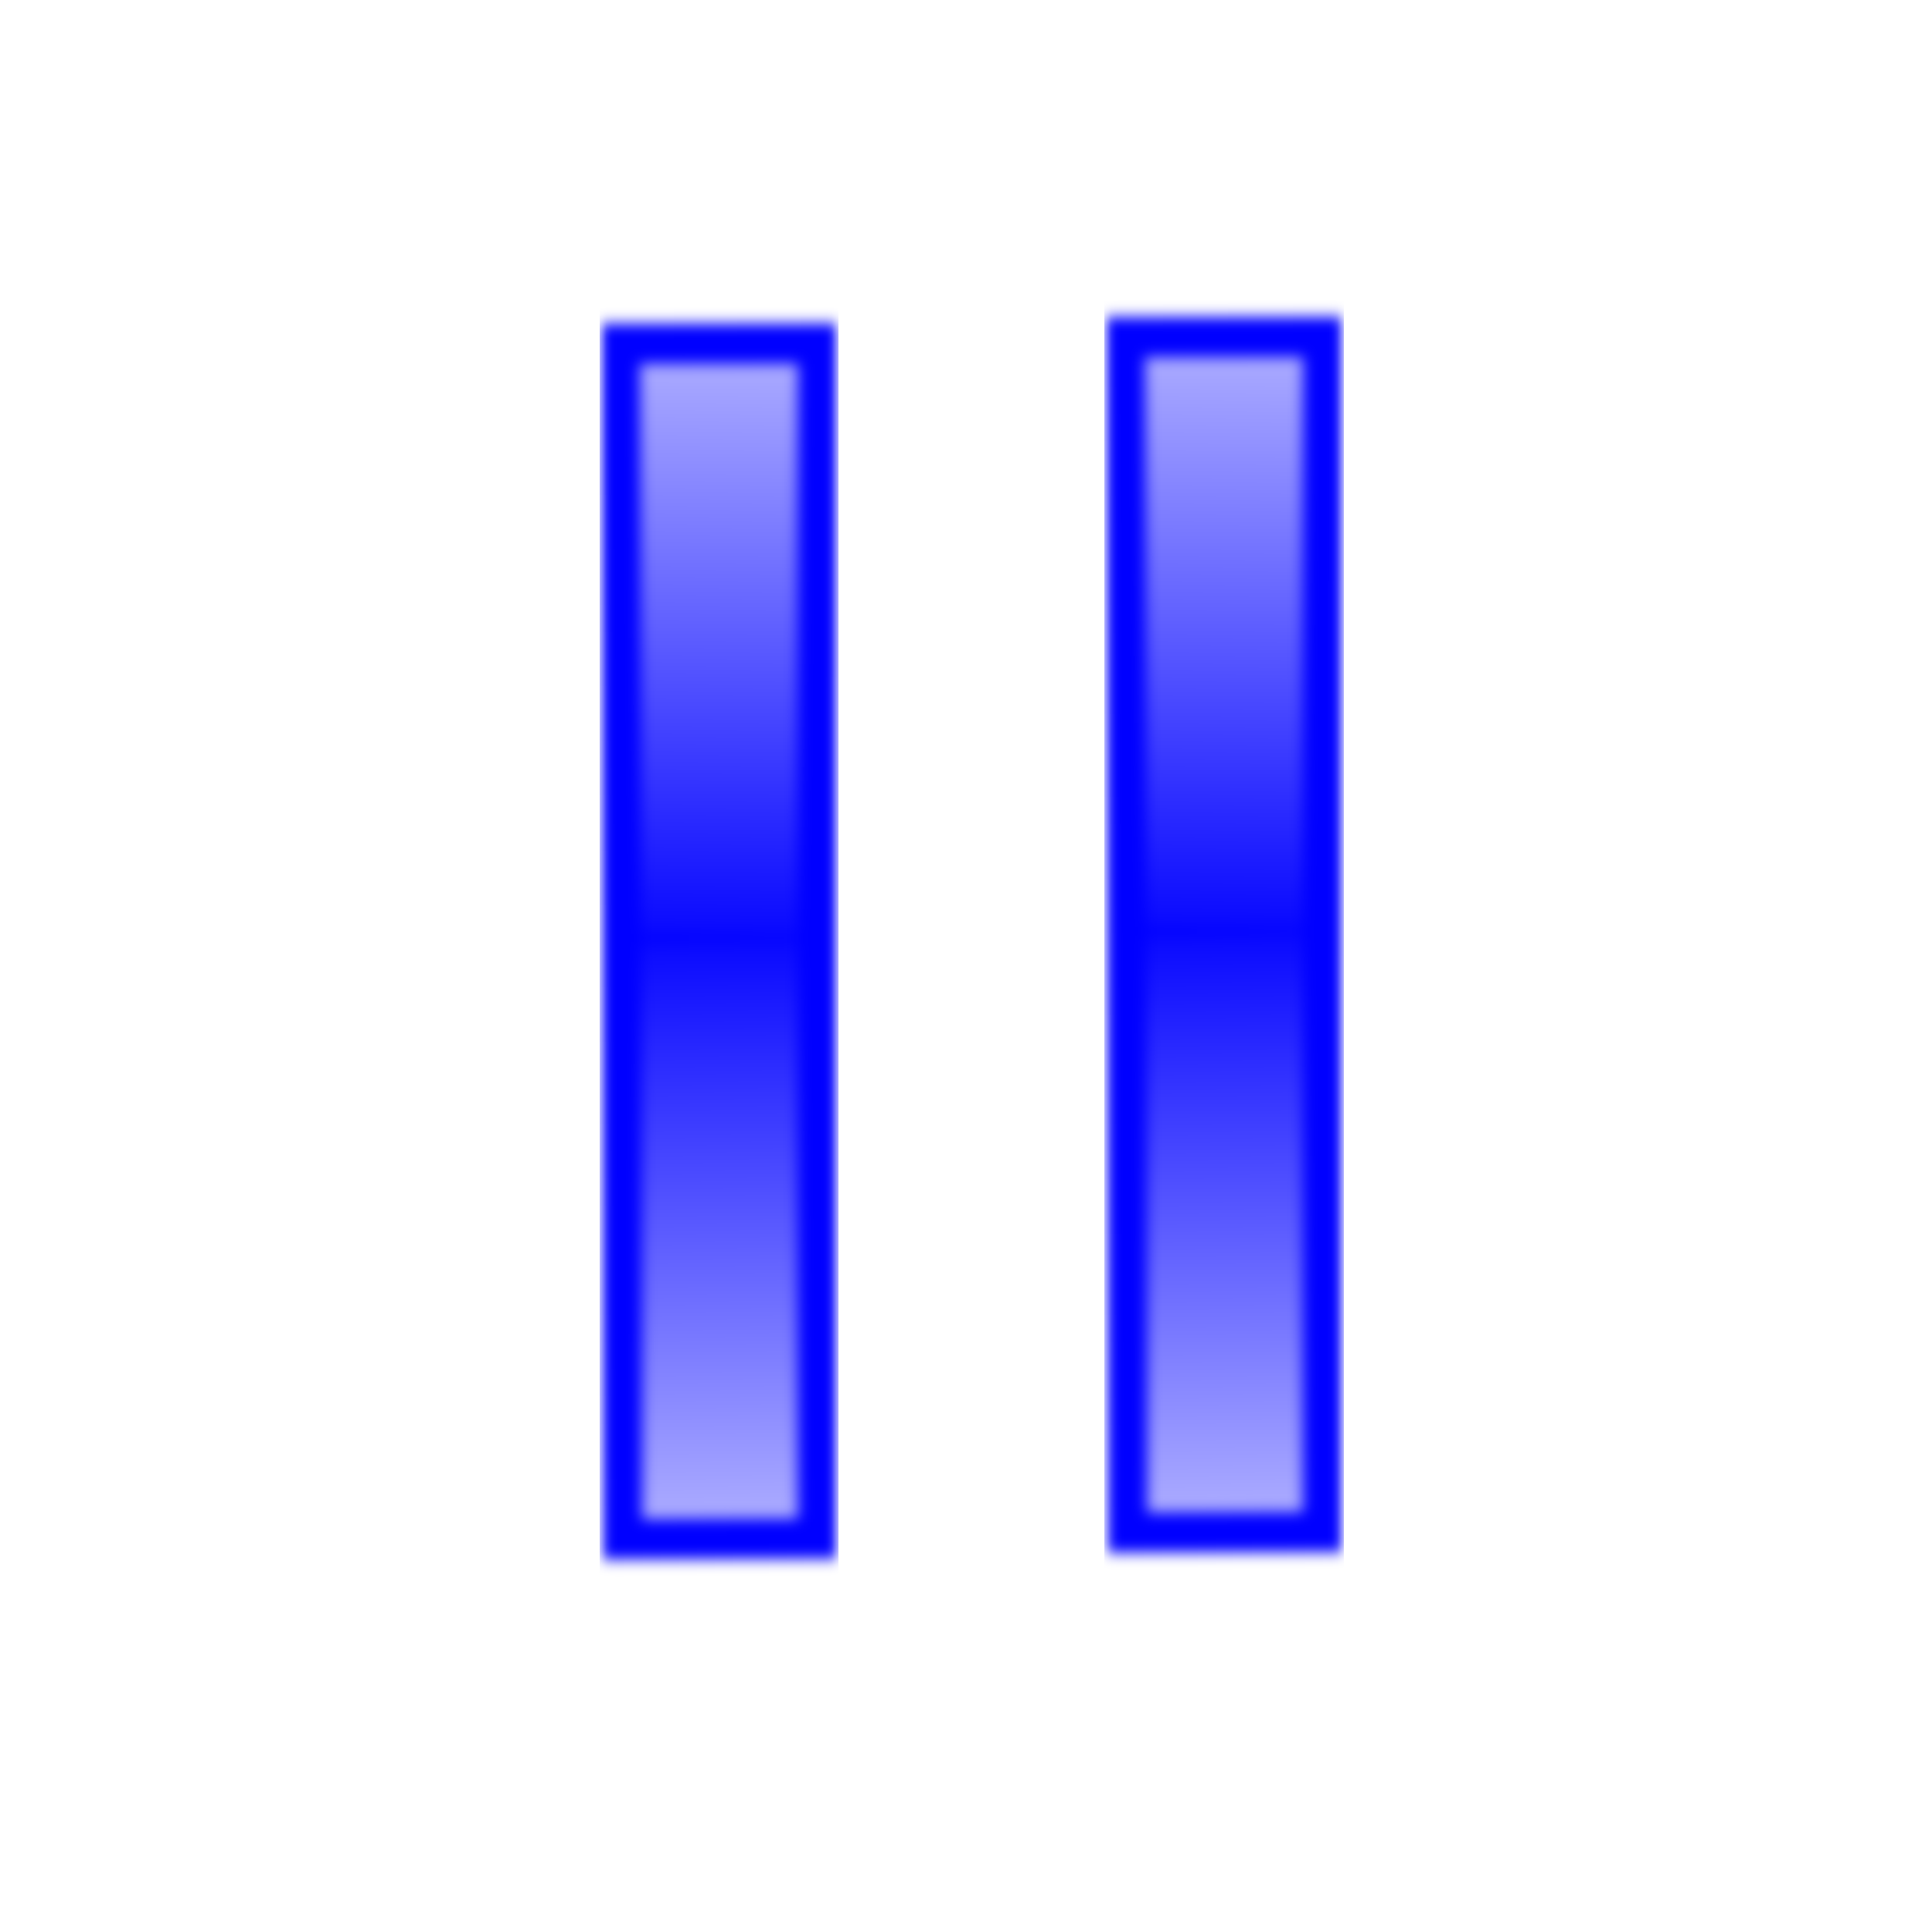
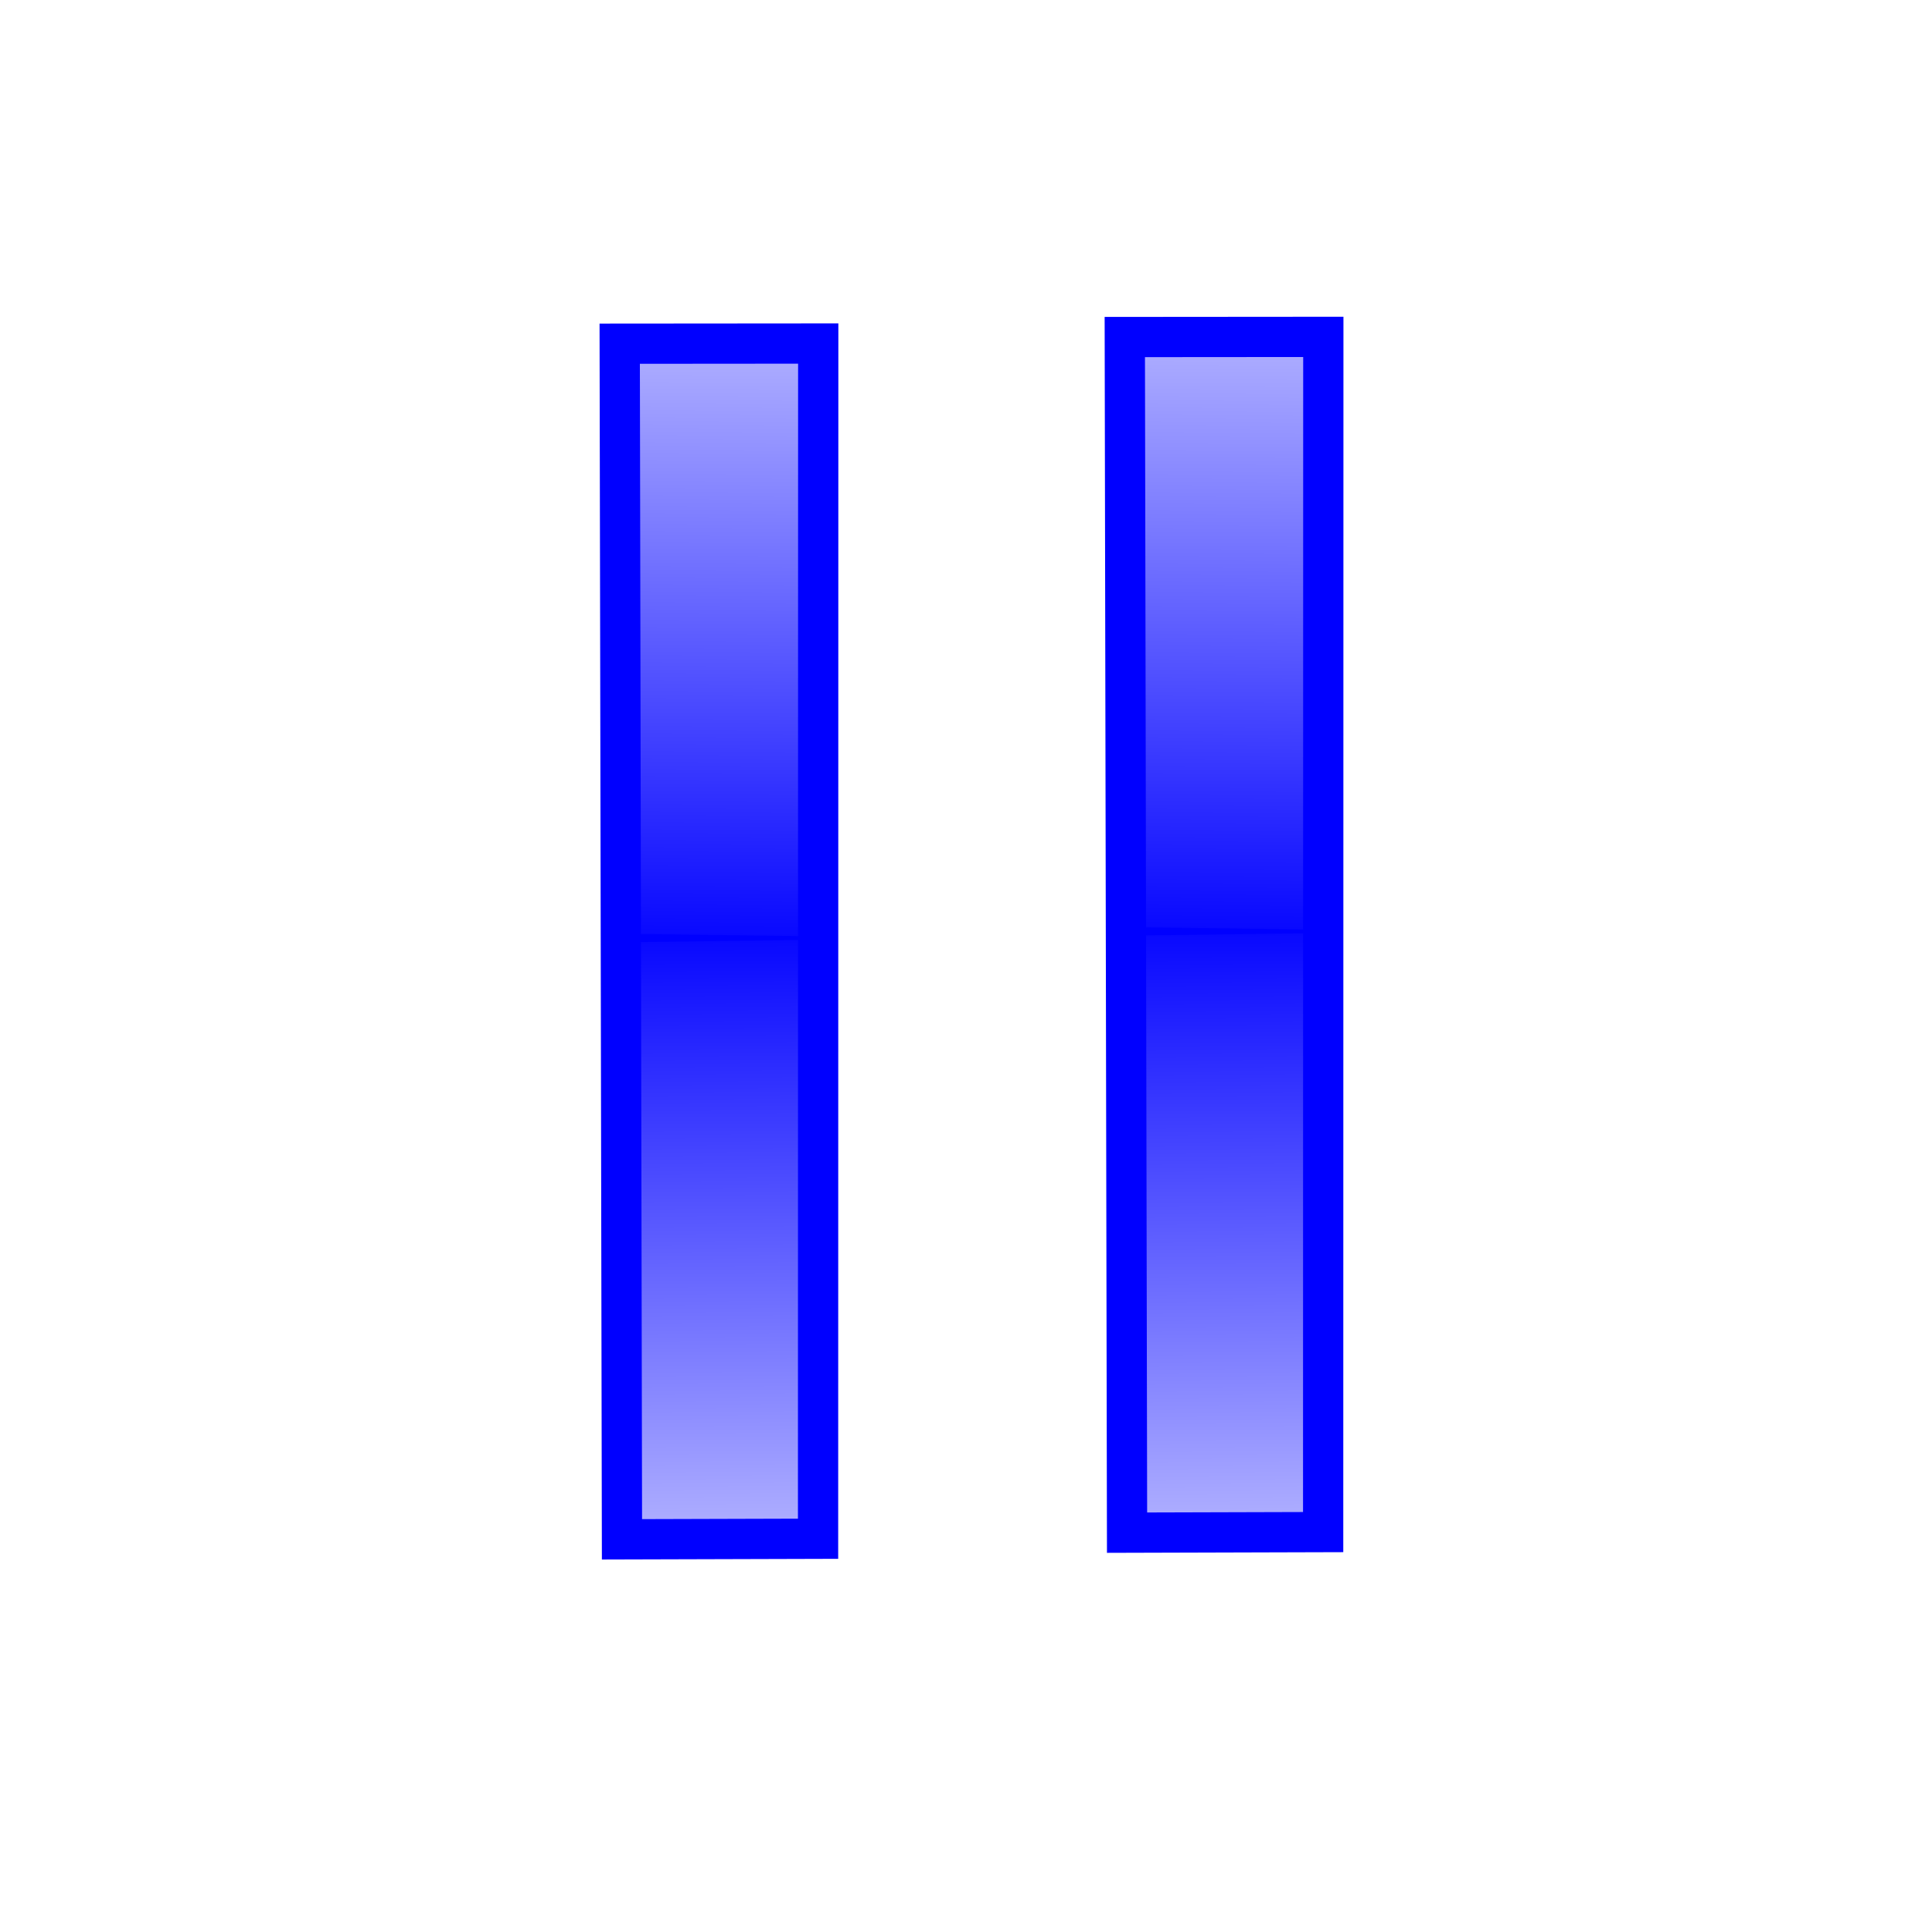
<svg xmlns="http://www.w3.org/2000/svg" xmlns:xlink="http://www.w3.org/1999/xlink" width="48px" height="48px" id="svg3885" version="1.1">
  <defs id="defs3887">
    <linearGradient id="linearGradient3810">
      <stop style="stop-color:#0000ff;stop-opacity:1;" offset="0" id="stop3812" />
      <stop style="stop-color:#0000ff;stop-opacity:0;" offset="1" id="stop3814" />
    </linearGradient>
    <linearGradient xlink:href="#linearGradient3810" id="linearGradient3816" x1="20.598" y1="21.365" x2="20.261" y2="-5.079" gradientUnits="userSpaceOnUse" />
    <linearGradient xlink:href="#linearGradient3810-1" id="linearGradient3816-7" x1="20.598" y1="21.365" x2="20.261" y2="-5.079" gradientUnits="userSpaceOnUse" />
    <linearGradient id="linearGradient3810-1">
      <stop style="stop-color:#0000ff;stop-opacity:1;" offset="0" id="stop3812-5" />
      <stop style="stop-color:#0000ff;stop-opacity:0;" offset="1" id="stop3814-7" />
    </linearGradient>
    <linearGradient gradientTransform="matrix(1,0,0,-1,-0.0954654,41.67998)" y2="-5.079" x2="20.261" y1="21.365" x1="20.598" gradientUnits="userSpaceOnUse" id="linearGradient3833" xlink:href="#linearGradient3810-1" />
    <linearGradient xlink:href="#linearGradient3810" id="linearGradient3943" gradientUnits="userSpaceOnUse" x1="20.598" y1="21.365" x2="20.261" y2="-5.079" />
    <linearGradient xlink:href="#linearGradient3810-1" id="linearGradient3945" gradientUnits="userSpaceOnUse" gradientTransform="matrix(1,0,0,-1,-0.0954654,41.67998)" x1="20.598" y1="21.365" x2="20.261" y2="-5.079" />
    <linearGradient xlink:href="#linearGradient3810" id="linearGradient3951" gradientUnits="userSpaceOnUse" x1="20.598" y1="21.365" x2="20.261" y2="-5.079" />
    <linearGradient xlink:href="#linearGradient3810-1" id="linearGradient3953" gradientUnits="userSpaceOnUse" gradientTransform="matrix(1,0,0,-1,-0.0954654,41.67998)" x1="20.598" y1="21.365" x2="20.261" y2="-5.079" />
    <linearGradient xlink:href="#linearGradient3810" id="linearGradient3974" gradientUnits="userSpaceOnUse" x1="20.598" y1="21.365" x2="20.261" y2="-5.079" />
    <linearGradient xlink:href="#linearGradient3810-1" id="linearGradient3976" gradientUnits="userSpaceOnUse" gradientTransform="matrix(1,0,0,-1,-0.0954654,41.67998)" x1="20.598" y1="21.365" x2="20.261" y2="-5.079" />
    <linearGradient xlink:href="#linearGradient3810-1" id="linearGradient3885" gradientUnits="userSpaceOnUse" gradientTransform="matrix(1,0,0,-1,4.45557,43.73321)" x1="20.598" y1="21.365" x2="20.261" y2="-5.079" />
    <linearGradient xlink:href="#linearGradient3810" id="linearGradient3888" gradientUnits="userSpaceOnUse" x1="20.598" y1="21.365" x2="20.755" y2="-1.129" gradientTransform="translate(4.551035,2.272676)" />
    <linearGradient xlink:href="#linearGradient3810-5" id="linearGradient3888-9" gradientUnits="userSpaceOnUse" x1="20.598" y1="21.365" x2="20.755" y2="-1.129" gradientTransform="translate(4.551035,2.272676)" />
    <linearGradient id="linearGradient3810-5">
      <stop style="stop-color:#0000ff;stop-opacity:1;" offset="0" id="stop3812-0" />
      <stop style="stop-color:#0000ff;stop-opacity:0;" offset="1" id="stop3814-6" />
    </linearGradient>
    <linearGradient y2="-1.129" x2="20.755" y1="21.365" x1="20.598" gradientTransform="matrix(1,0,0,-1,4.581732,43.46178)" gradientUnits="userSpaceOnUse" id="linearGradient3960" xlink:href="#linearGradient3810-5" />
-     <filter id="filter3992">
-       <feGaussianBlur stdDeviation="0.172" id="feGaussianBlur3994" />
-     </filter>
-     <filter color-interpolation-filters="sRGB" id="filter3992-5">
-       <feGaussianBlur stdDeviation="0.172" id="feGaussianBlur3994-1" />
-     </filter>
    <linearGradient xlink:href="#linearGradient3810-4" id="linearGradient3888-3" gradientUnits="userSpaceOnUse" x1="20.598" y1="21.365" x2="20.755" y2="-1.129" gradientTransform="translate(4.551035,2.272676)" />
    <linearGradient id="linearGradient3810-4">
      <stop style="stop-color:#0000ff;stop-opacity:1;" offset="0" id="stop3812-6" />
      <stop style="stop-color:#0000ff;stop-opacity:0;" offset="1" id="stop3814-60" />
    </linearGradient>
    <linearGradient y2="-1.129" x2="20.755" y1="21.365" x1="20.598" gradientTransform="matrix(1,0,0,-1,4.581732,43.46178)" gradientUnits="userSpaceOnUse" id="linearGradient3960-6" xlink:href="#linearGradient3810-5-3" />
    <linearGradient id="linearGradient3810-5-3">
      <stop style="stop-color:#0000ff;stop-opacity:1;" offset="0" id="stop3812-0-5" />
      <stop style="stop-color:#0000ff;stop-opacity:0;" offset="1" id="stop3814-6-9" />
    </linearGradient>
    <linearGradient y2="-1.129" x2="20.755" y1="21.365" x1="20.598" gradientTransform="matrix(1,0,0,-1,4.581732,43.46178)" gradientUnits="userSpaceOnUse" id="linearGradient4020" xlink:href="#linearGradient3810-5-3" />
    <linearGradient xlink:href="#linearGradient3810" id="linearGradient4057" gradientUnits="userSpaceOnUse" gradientTransform="translate(4.551035,2.272676)" x1="20.598" y1="21.365" x2="20.755" y2="-1.129" />
    <linearGradient xlink:href="#linearGradient3810-5" id="linearGradient4059" gradientUnits="userSpaceOnUse" gradientTransform="matrix(1,0,0,-1,4.581732,43.46178)" x1="20.598" y1="21.365" x2="20.755" y2="-1.129" />
  </defs>
  <g id="layer1">
-     <g id="g3979" style="filter:url(#filter3992)" transform="translate(1.316659,0.4388863)">
+     <g id="g3979" style="" transform="translate(1.316659,0.4388863)">
      <path id="path3040" d="m 14.479,22.969 0.048,-14.797 4.042,-0.013 0.026,14.756 z" style="fill:url(#linearGradient4057);fill-opacity:1;stroke:#2200ff;stroke-width:0;stroke-linecap:butt;stroke-linejoin:miter;stroke-miterlimit:4;stroke-opacity:1;stroke-dasharray:none" />
      <path id="path3910" d="m 14.08,8.1 0.056,29.705 4.872,-0.014 0.004,-29.695 z" style="fill:none;stroke:#0000ff;stroke-width:1px;stroke-linecap:butt;stroke-linejoin:miter;stroke-opacity:1" />
      <path id="path3040-4" d="m 14.51,22.765 0.048,14.797 4.042,0.013 0.026,-14.756 z" style="fill:url(#linearGradient4059);fill-opacity:1;stroke:#2200ff;stroke-width:0;stroke-linecap:butt;stroke-linejoin:miter;stroke-miterlimit:4;stroke-opacity:1;stroke-dasharray:none" />
    </g>
-     <g transform="translate(13.86543,0.2734467)" id="g3979-0" style="filter:url(#filter3992-5)">
+     <g transform="translate(13.86543,0.2734467)" id="g3979-0" style="">
      <path id="path3040-1" d="m 14.479,22.969 0.048,-14.797 4.042,-0.013 0.026,14.756 z" style="fill:url(#linearGradient3888-3);fill-opacity:1;stroke:#2200ff;stroke-width:0;stroke-linecap:butt;stroke-linejoin:miter;stroke-miterlimit:4;stroke-opacity:1;stroke-dasharray:none" />
      <path id="path3910-5" d="m 14.08,8.1 0.056,29.705 4.872,-0.014 0.004,-29.695 z" style="fill:none;stroke:#0000ff;stroke-width:1px;stroke-linecap:butt;stroke-linejoin:miter;stroke-opacity:1" />
      <path id="path3040-4-1" d="m 14.51,22.765 0.048,14.797 4.042,0.013 0.026,-14.756 z" style="fill:url(#linearGradient4020);fill-opacity:1;stroke:#2200ff;stroke-width:0;stroke-linecap:butt;stroke-linejoin:miter;stroke-miterlimit:4;stroke-opacity:1;stroke-dasharray:none" />
    </g>
  </g>
</svg>
